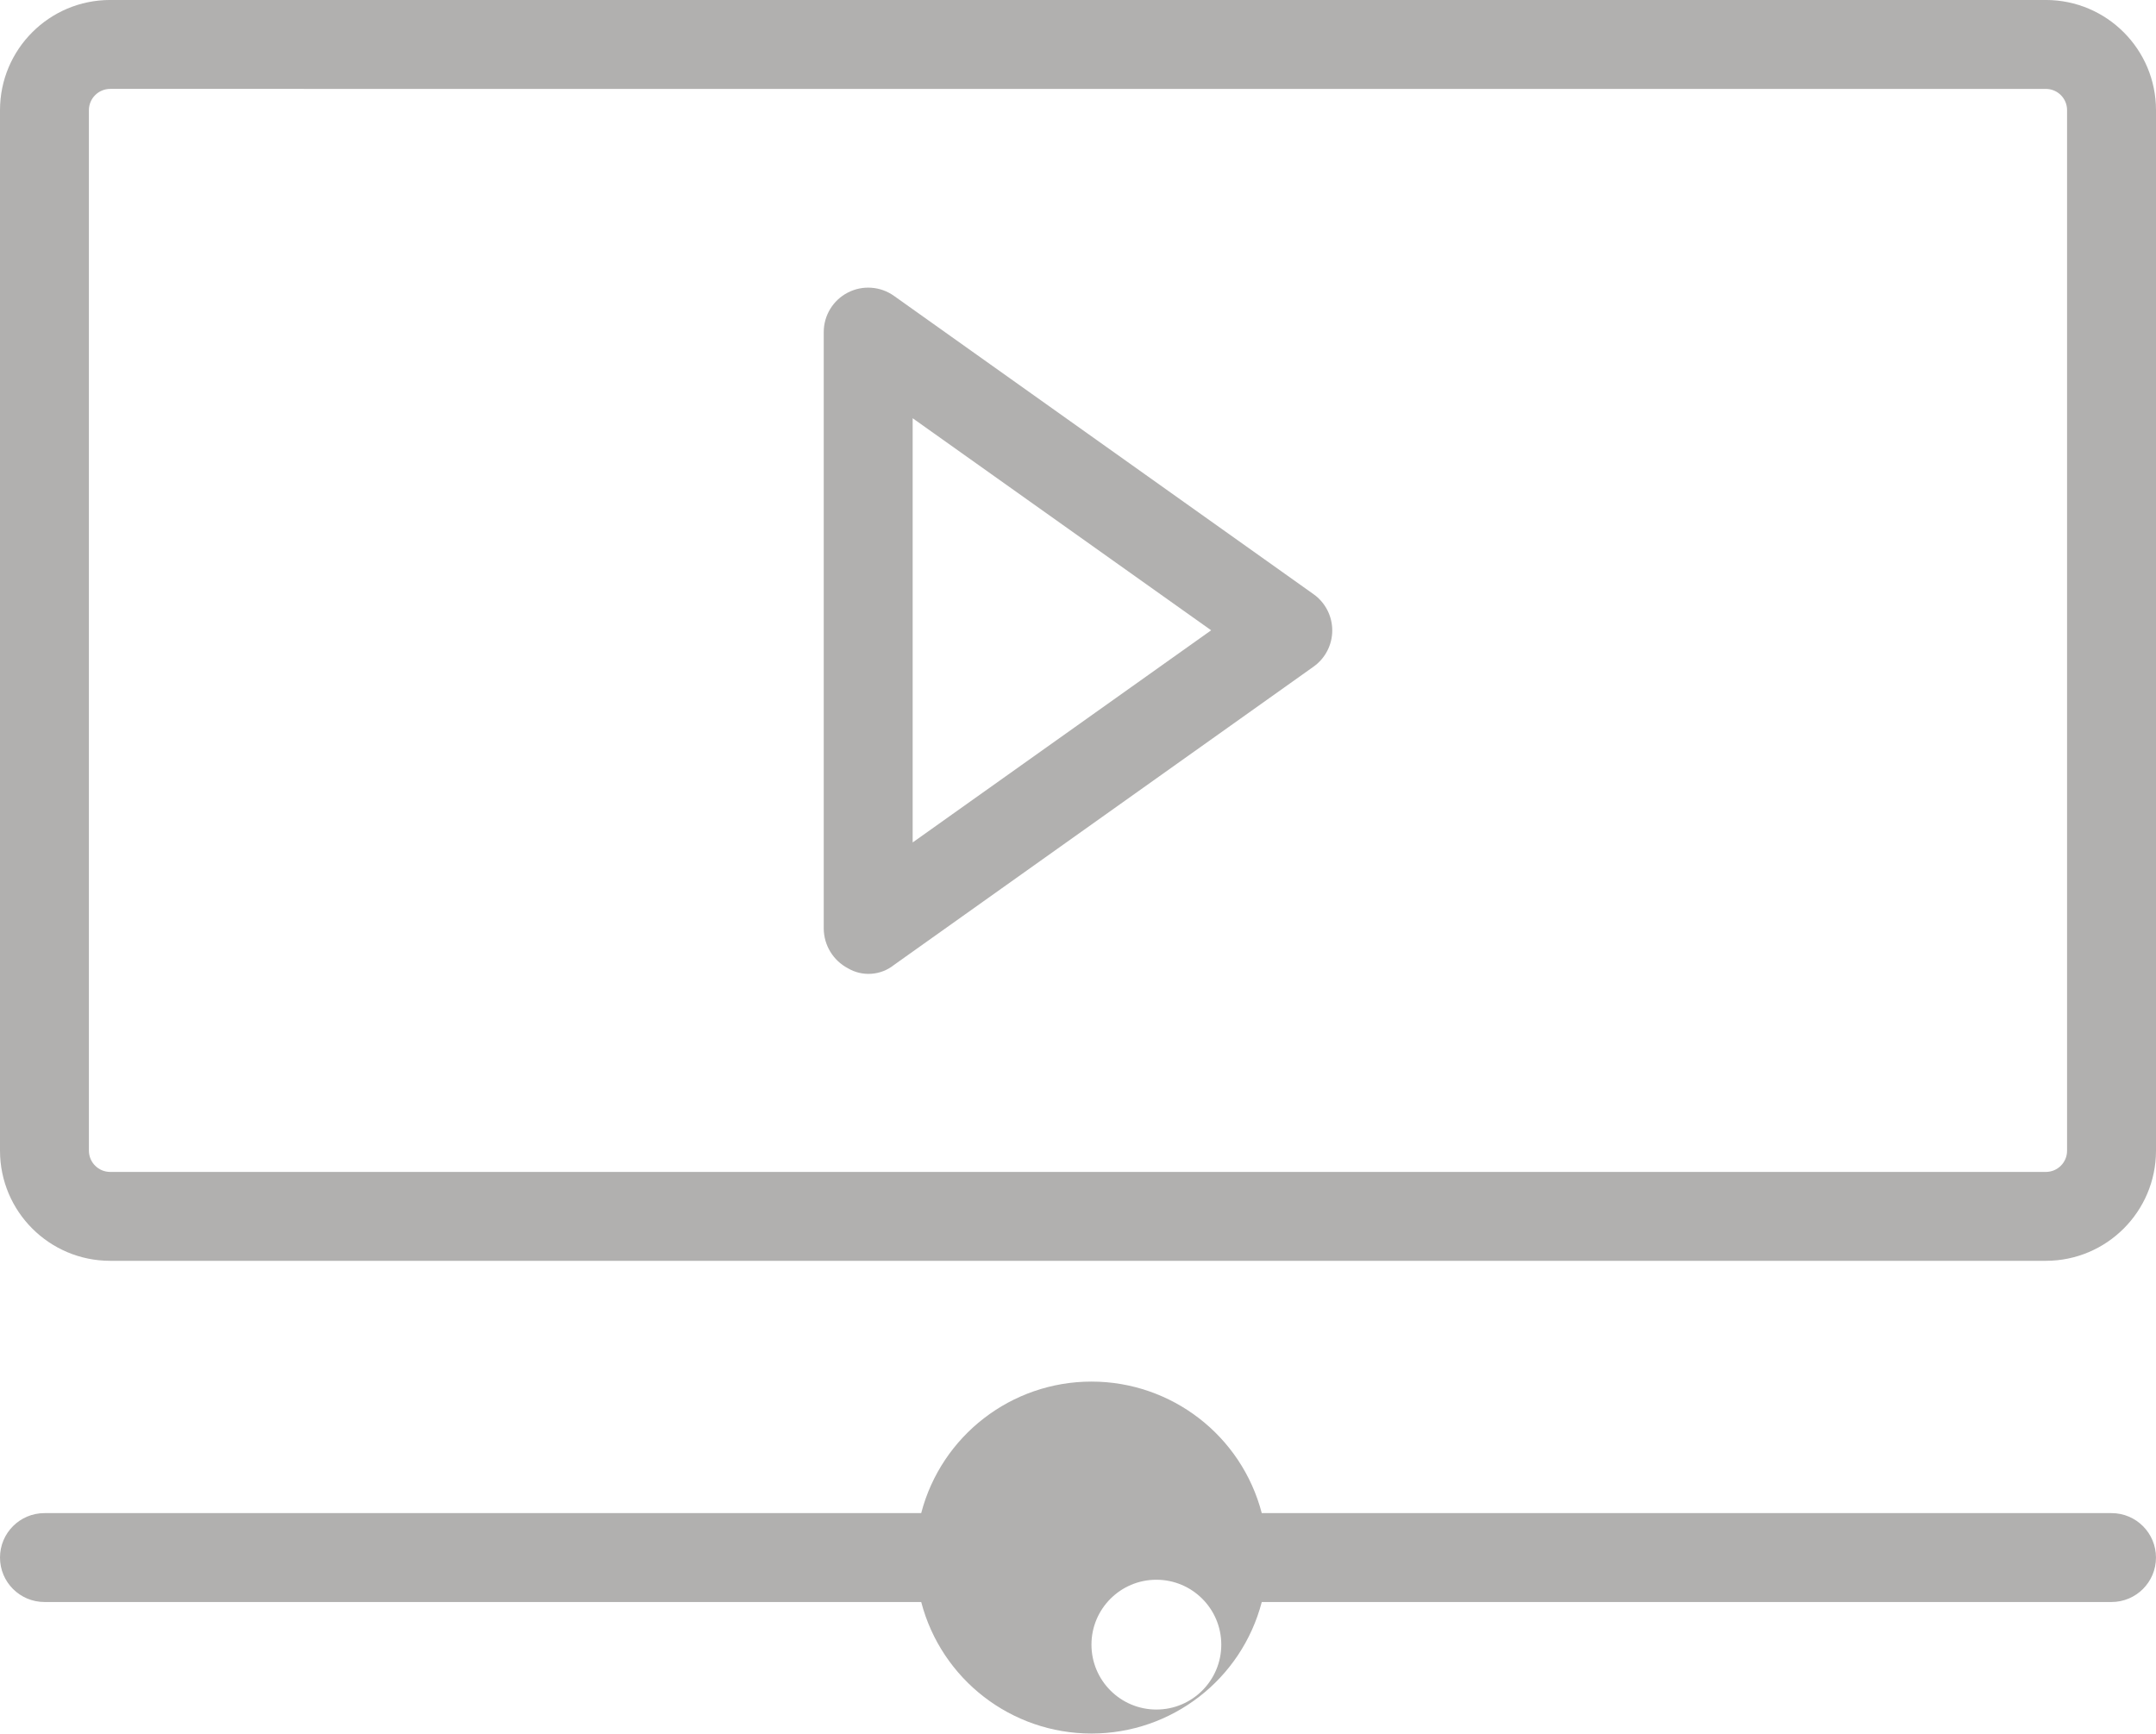
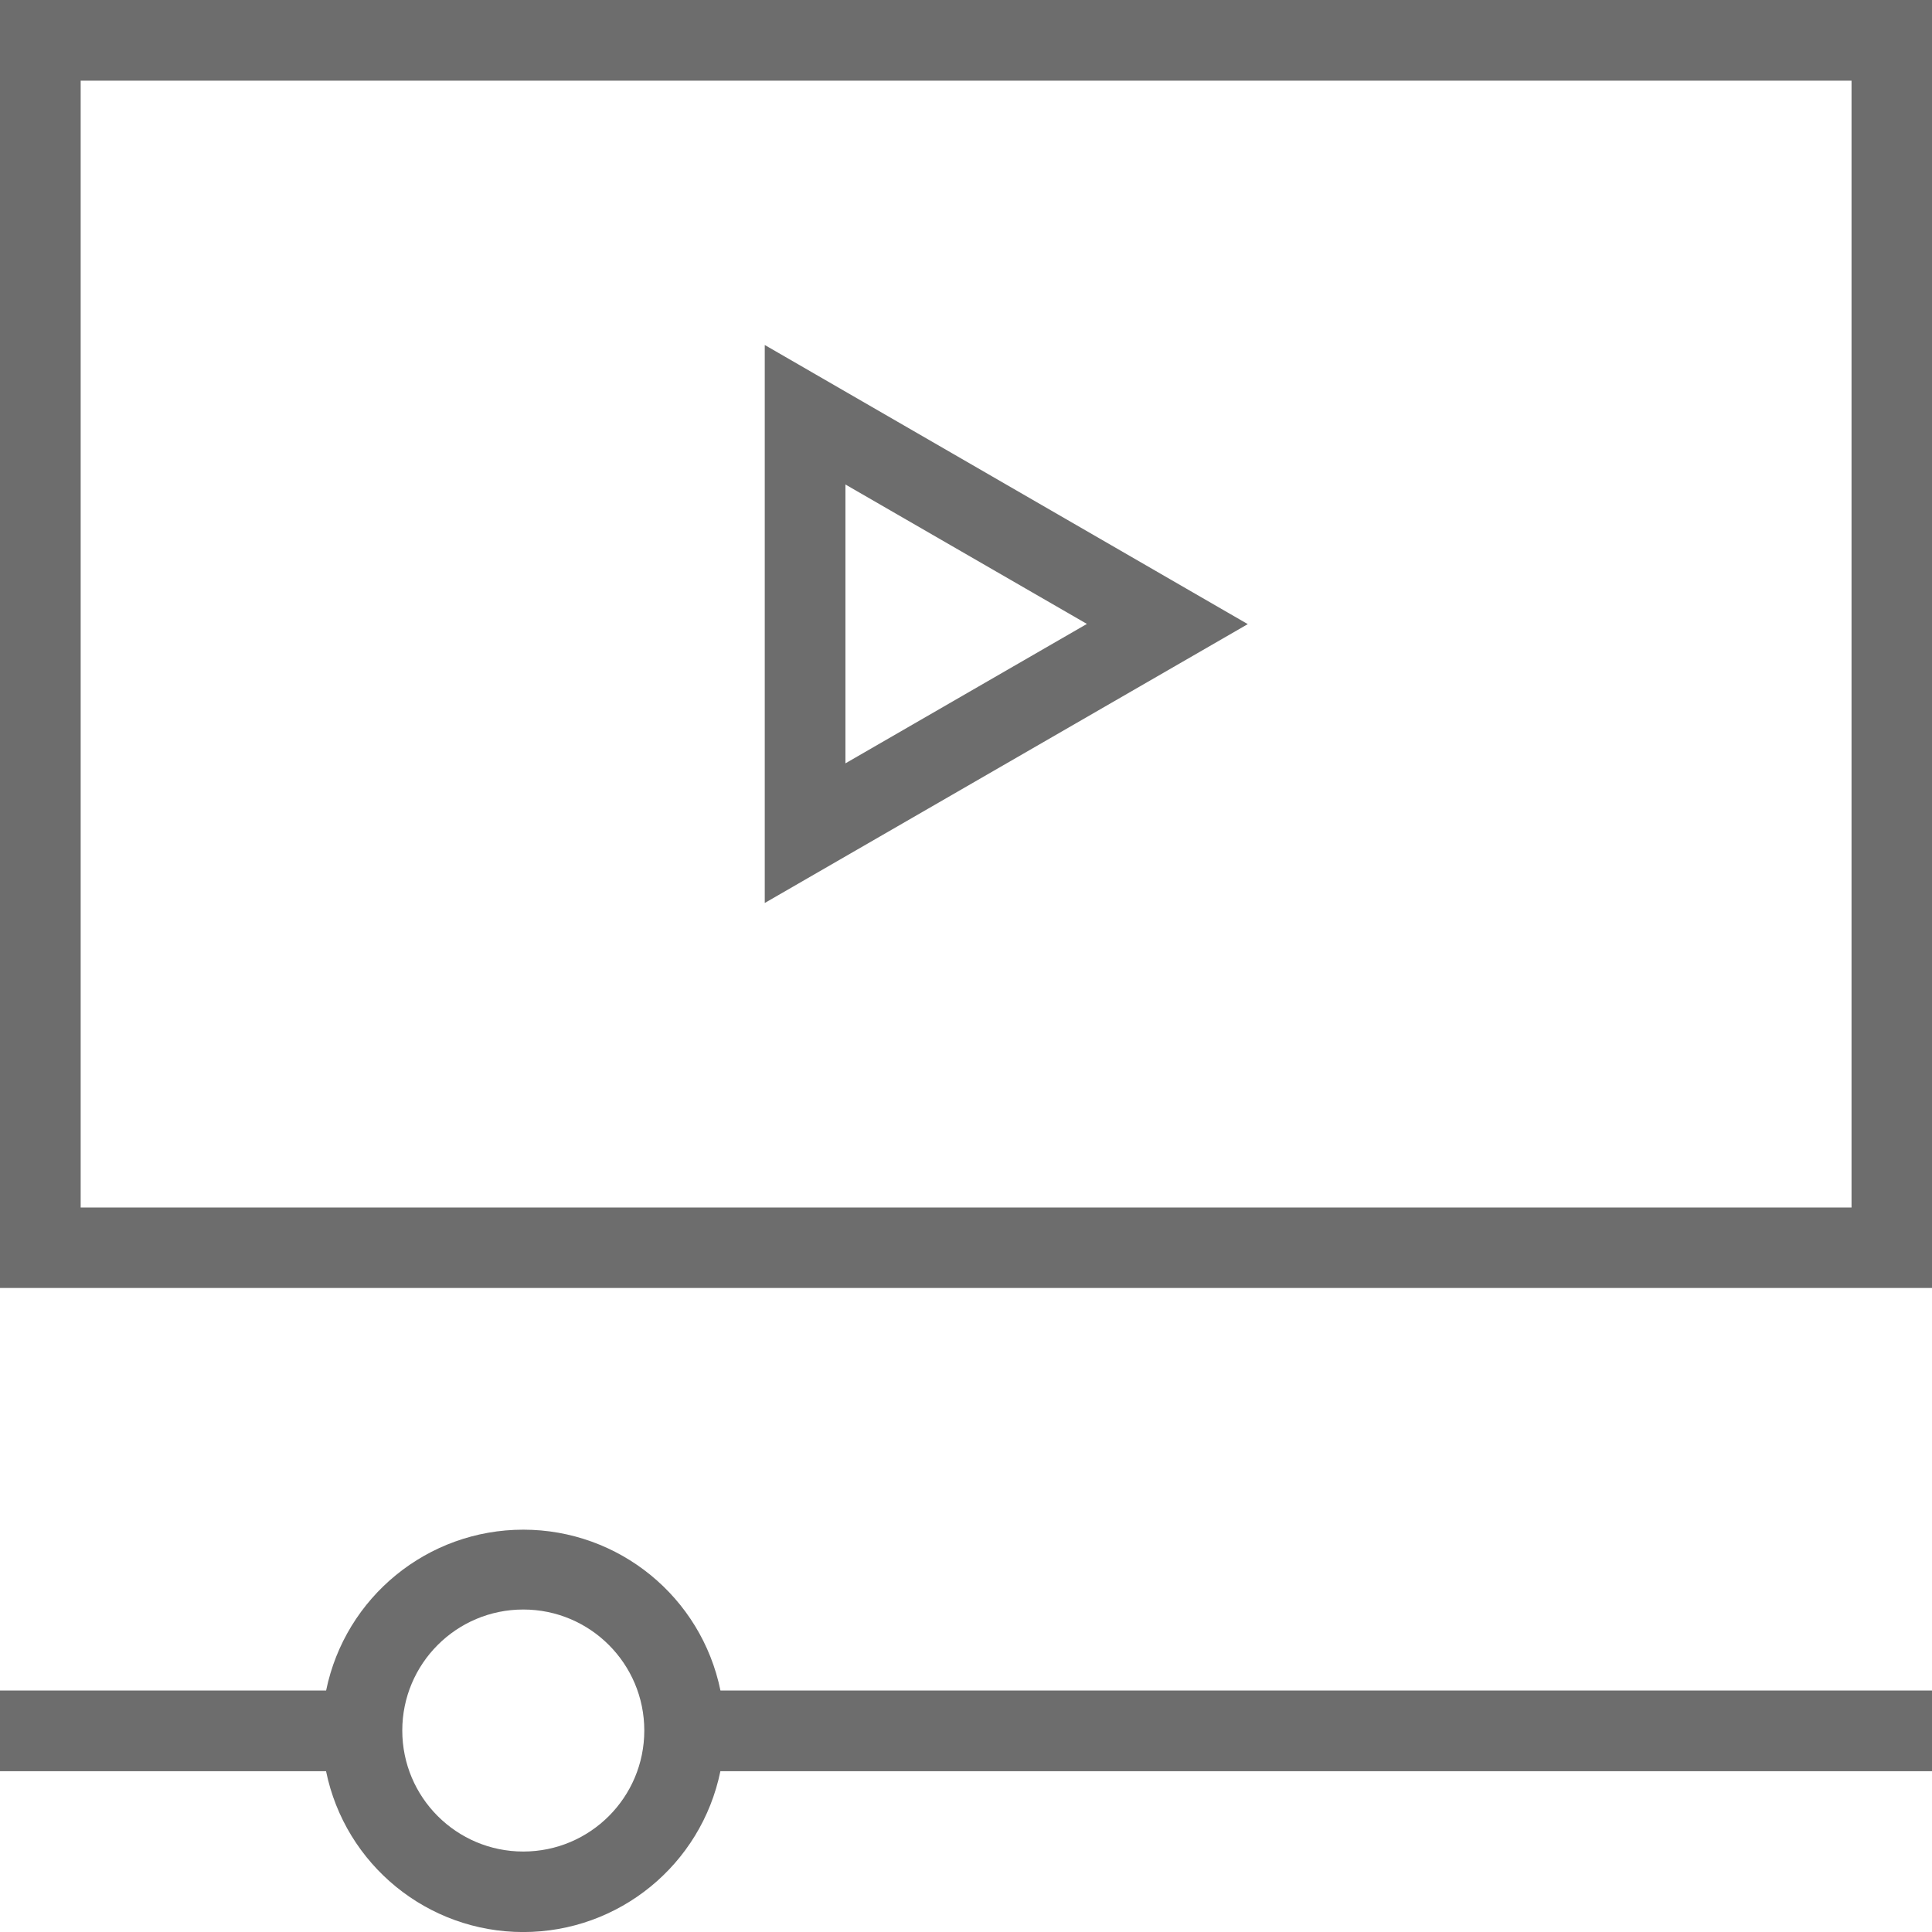
- <svg xmlns="http://www.w3.org/2000/svg" id="online-video-svgrepo-com" width="311.354" height="250.385" viewBox="0 0 311.354 250.385">
-   <g id="Group_53832" data-name="Group 53832" transform="translate(0 0)">
-     <path id="Path_8971" data-name="Path 8971" d="M295.454,230.078H15.9A15.915,15.915,0,0,1,0,214.184V63.866a15.915,15.915,0,0,1,15.9-15.9H295.454a15.919,15.919,0,0,1,15.9,15.9V214.184A15.915,15.915,0,0,1,295.454,230.078ZM15.9,60.809a3.079,3.079,0,0,0-3.061,3.054V214.181a3.079,3.079,0,0,0,3.061,3.057H295.454a3.061,3.061,0,0,0,3.057-3.057V63.866a3.061,3.061,0,0,0-3.057-3.054Z" transform="translate(0 -47.969)" fill="#b1b0af" />
+ <svg xmlns="http://www.w3.org/2000/svg" width="28.739" height="28.739" viewBox="0 0 28.739 28.739">
+   <g id="Group_9211" data-name="Group 9211" transform="translate(-193 -439)">
+     <g id="Group_9204" data-name="Group 9204" transform="translate(193 439)">
+       <g id="Group_9203" data-name="Group 9203">
+         <path id="Path_8906" data-name="Path 8906" d="M0,0V19.159H28.739V0ZM27.542,17.962H1.2V1.2H27.542Z" fill="#6d6d6d" />
+       </g>
+     </g>
+     <g id="Group_9206" data-name="Group 9206" transform="translate(204.376 444.132)">
+       <g id="Group_9205" data-name="Group 9205">
+         <path id="Path_8907" data-name="Path 8907" d="M194.56,87.77v8.3l7.185-4.148Zm1.2,2.075,3.592,2.074-3.592,2.074Z" transform="translate(-194.56 -87.77)" fill="#6d6d6d" />
+       </g>
+     </g>
+     <g id="Group_9208" data-name="Group 9208" transform="translate(193 461.752)">
+       <g id="Group_9207" data-name="Group 9207">
+         <path id="Path_8908" data-name="Path 8908" d="M10.717,391.515a2.994,2.994,0,0,0-5.866,0H0v1.2H4.85a2.994,2.994,0,0,0,5.866,0H28.739v-1.2ZM7.784,393.91a1.8,1.8,0,1,1,1.8-1.8A1.8,1.8,0,0,1,7.784,393.91Z" transform="translate(0 -389.12)" fill="#6d6d6d" />
+       </g>
+     </g>
  </g>
-   <g id="Group_53833" data-name="Group 53833" transform="translate(118.958 41.544)">
-     <path id="Path_8972" data-name="Path 8972" d="M190.693,211.658a6.534,6.534,0,0,1-3.479-5.705V119.78a6.42,6.42,0,0,1,10.142-5.234l60.592,43.088a6.42,6.42,0,0,1,0,10.469l-60.592,43.085a5.878,5.878,0,0,1-6.663.471Zm9.363-79.439v61.273l43.106-30.642Z" transform="translate(-187.214 -113.356)" fill="#b1b0af" />
-   </g>
-   <path id="Path_8973" data-name="Path 8973" d="M304.931,381.027H182.214a25.414,25.414,0,0,0-49.181,0H6.42a6.42,6.42,0,0,0,0,12.84H133.035a25.414,25.414,0,0,0,49.181,0H304.931a6.42,6.42,0,0,0,0-12.84Zm-147.31,18.995a9.374,9.374,0,1,1,0,.006Z" transform="translate(0 -162.478)" fill="#b1b0af" />
</svg>
